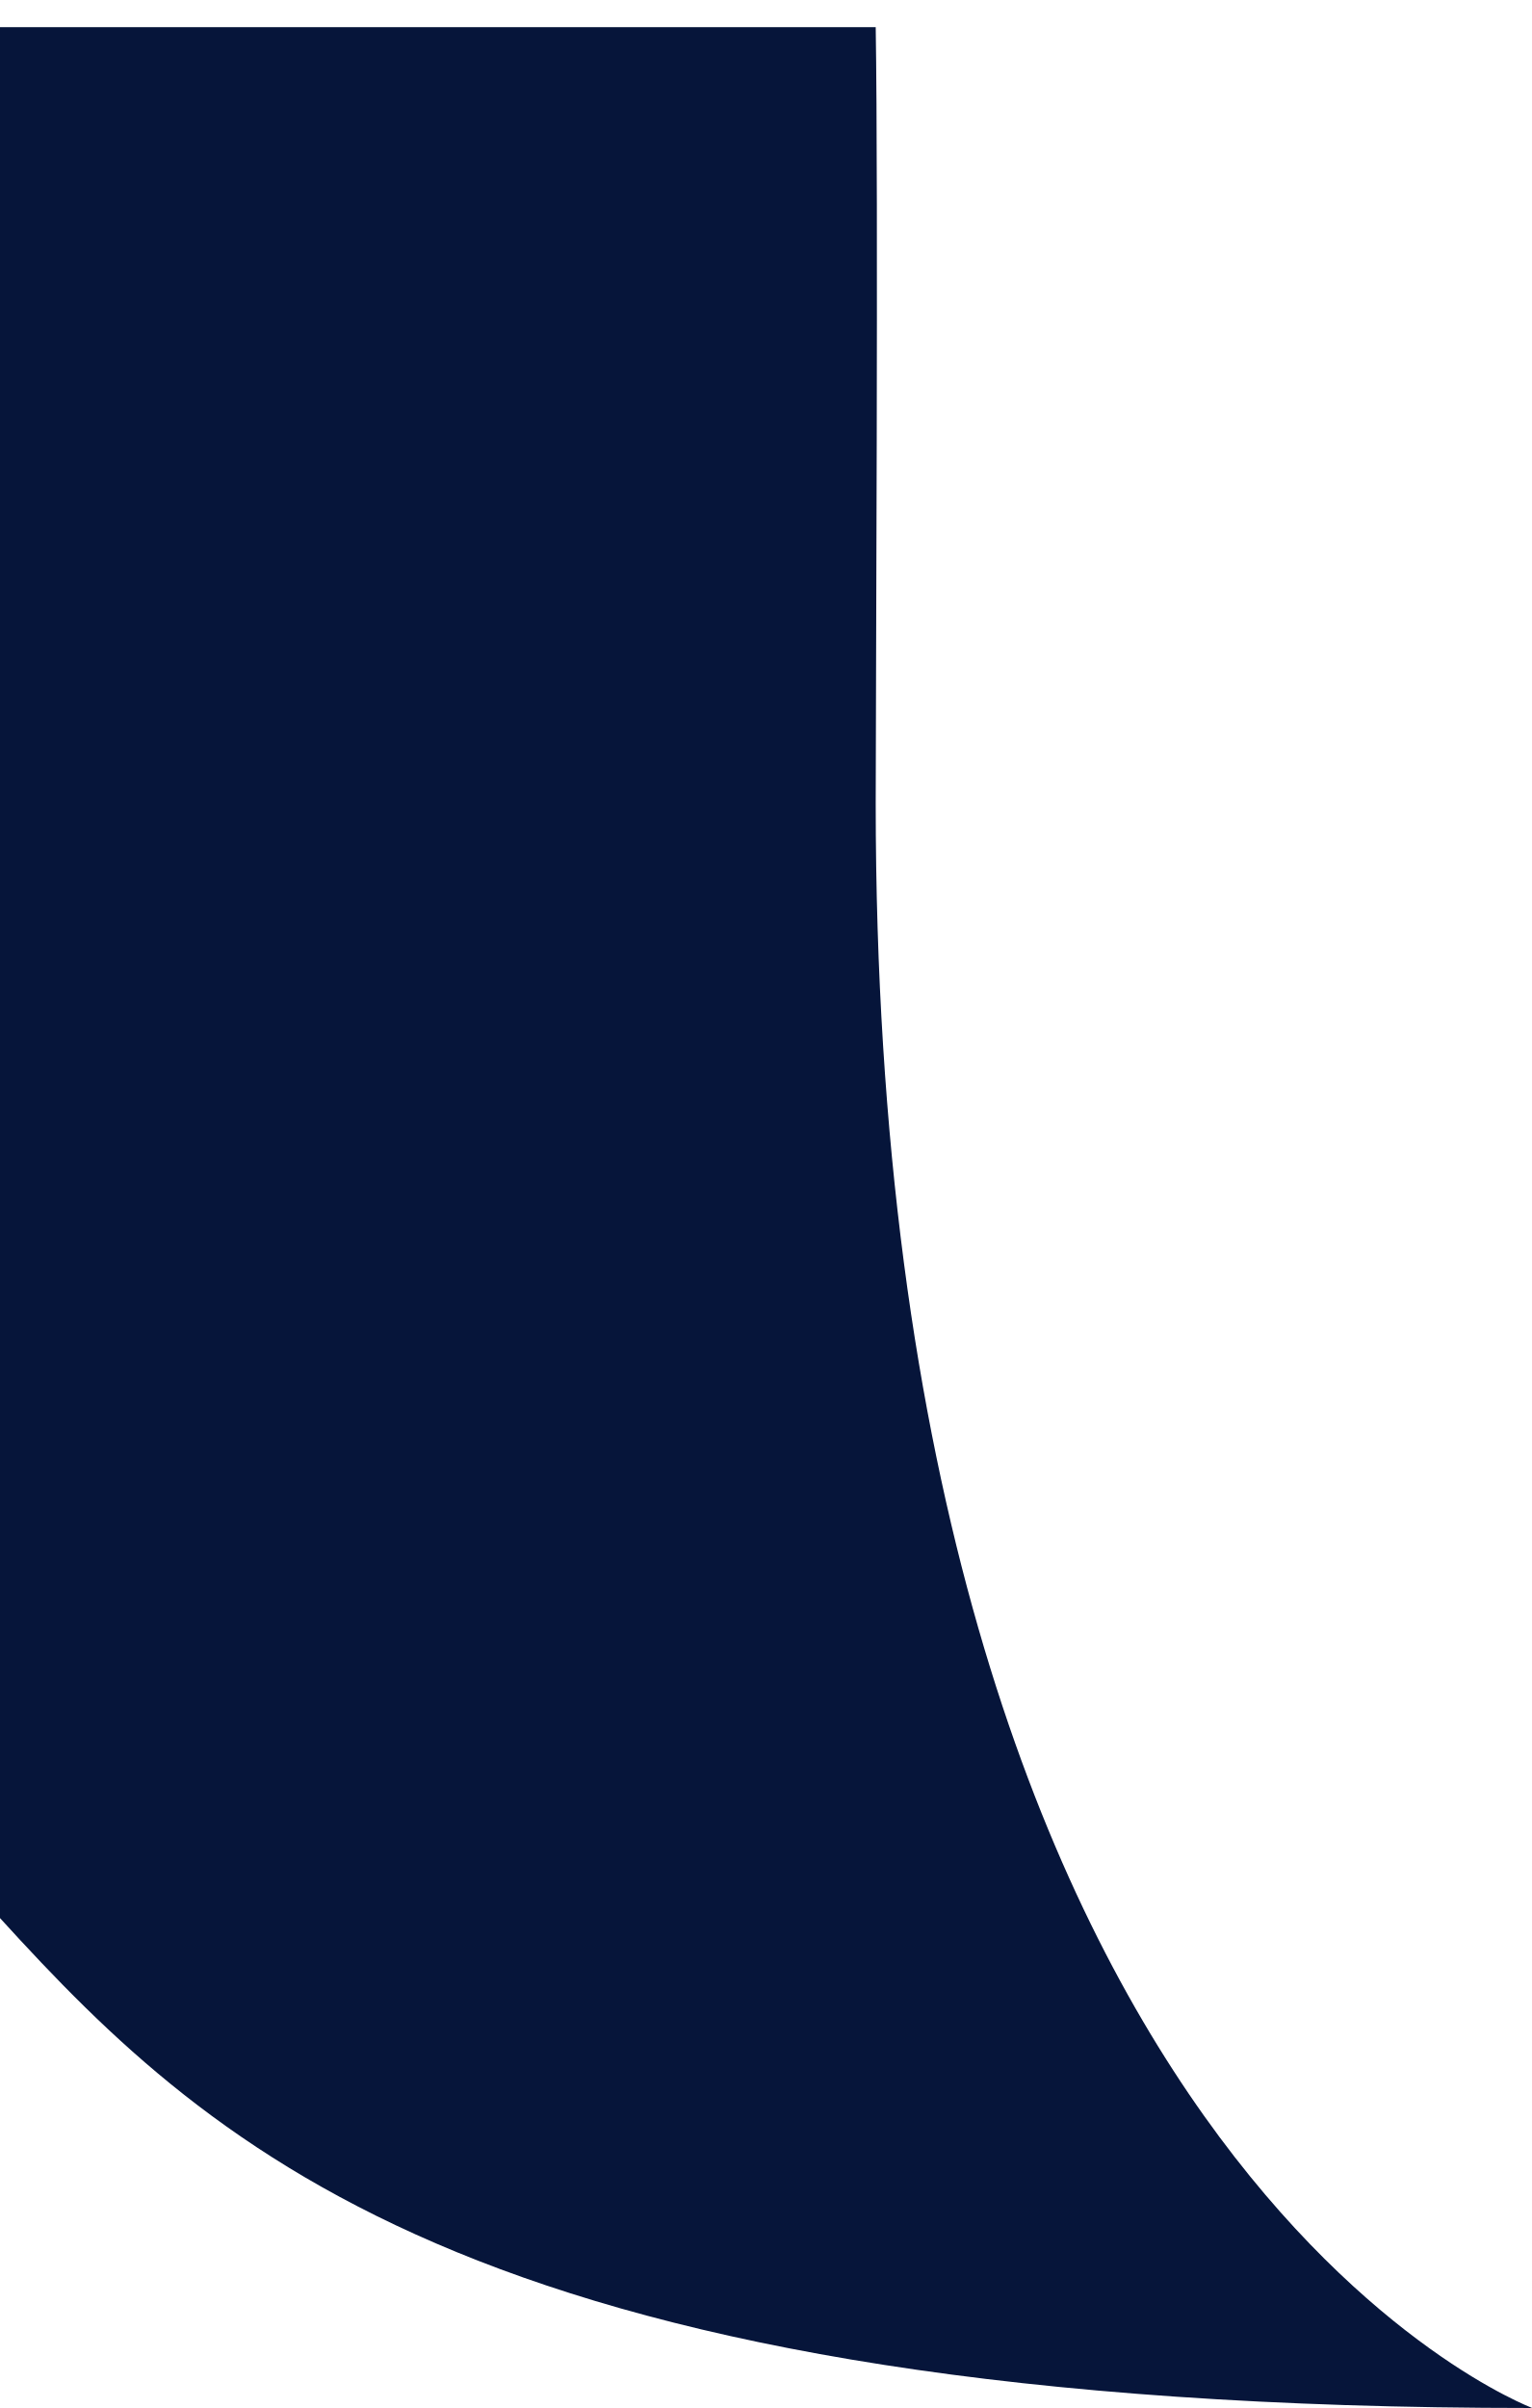
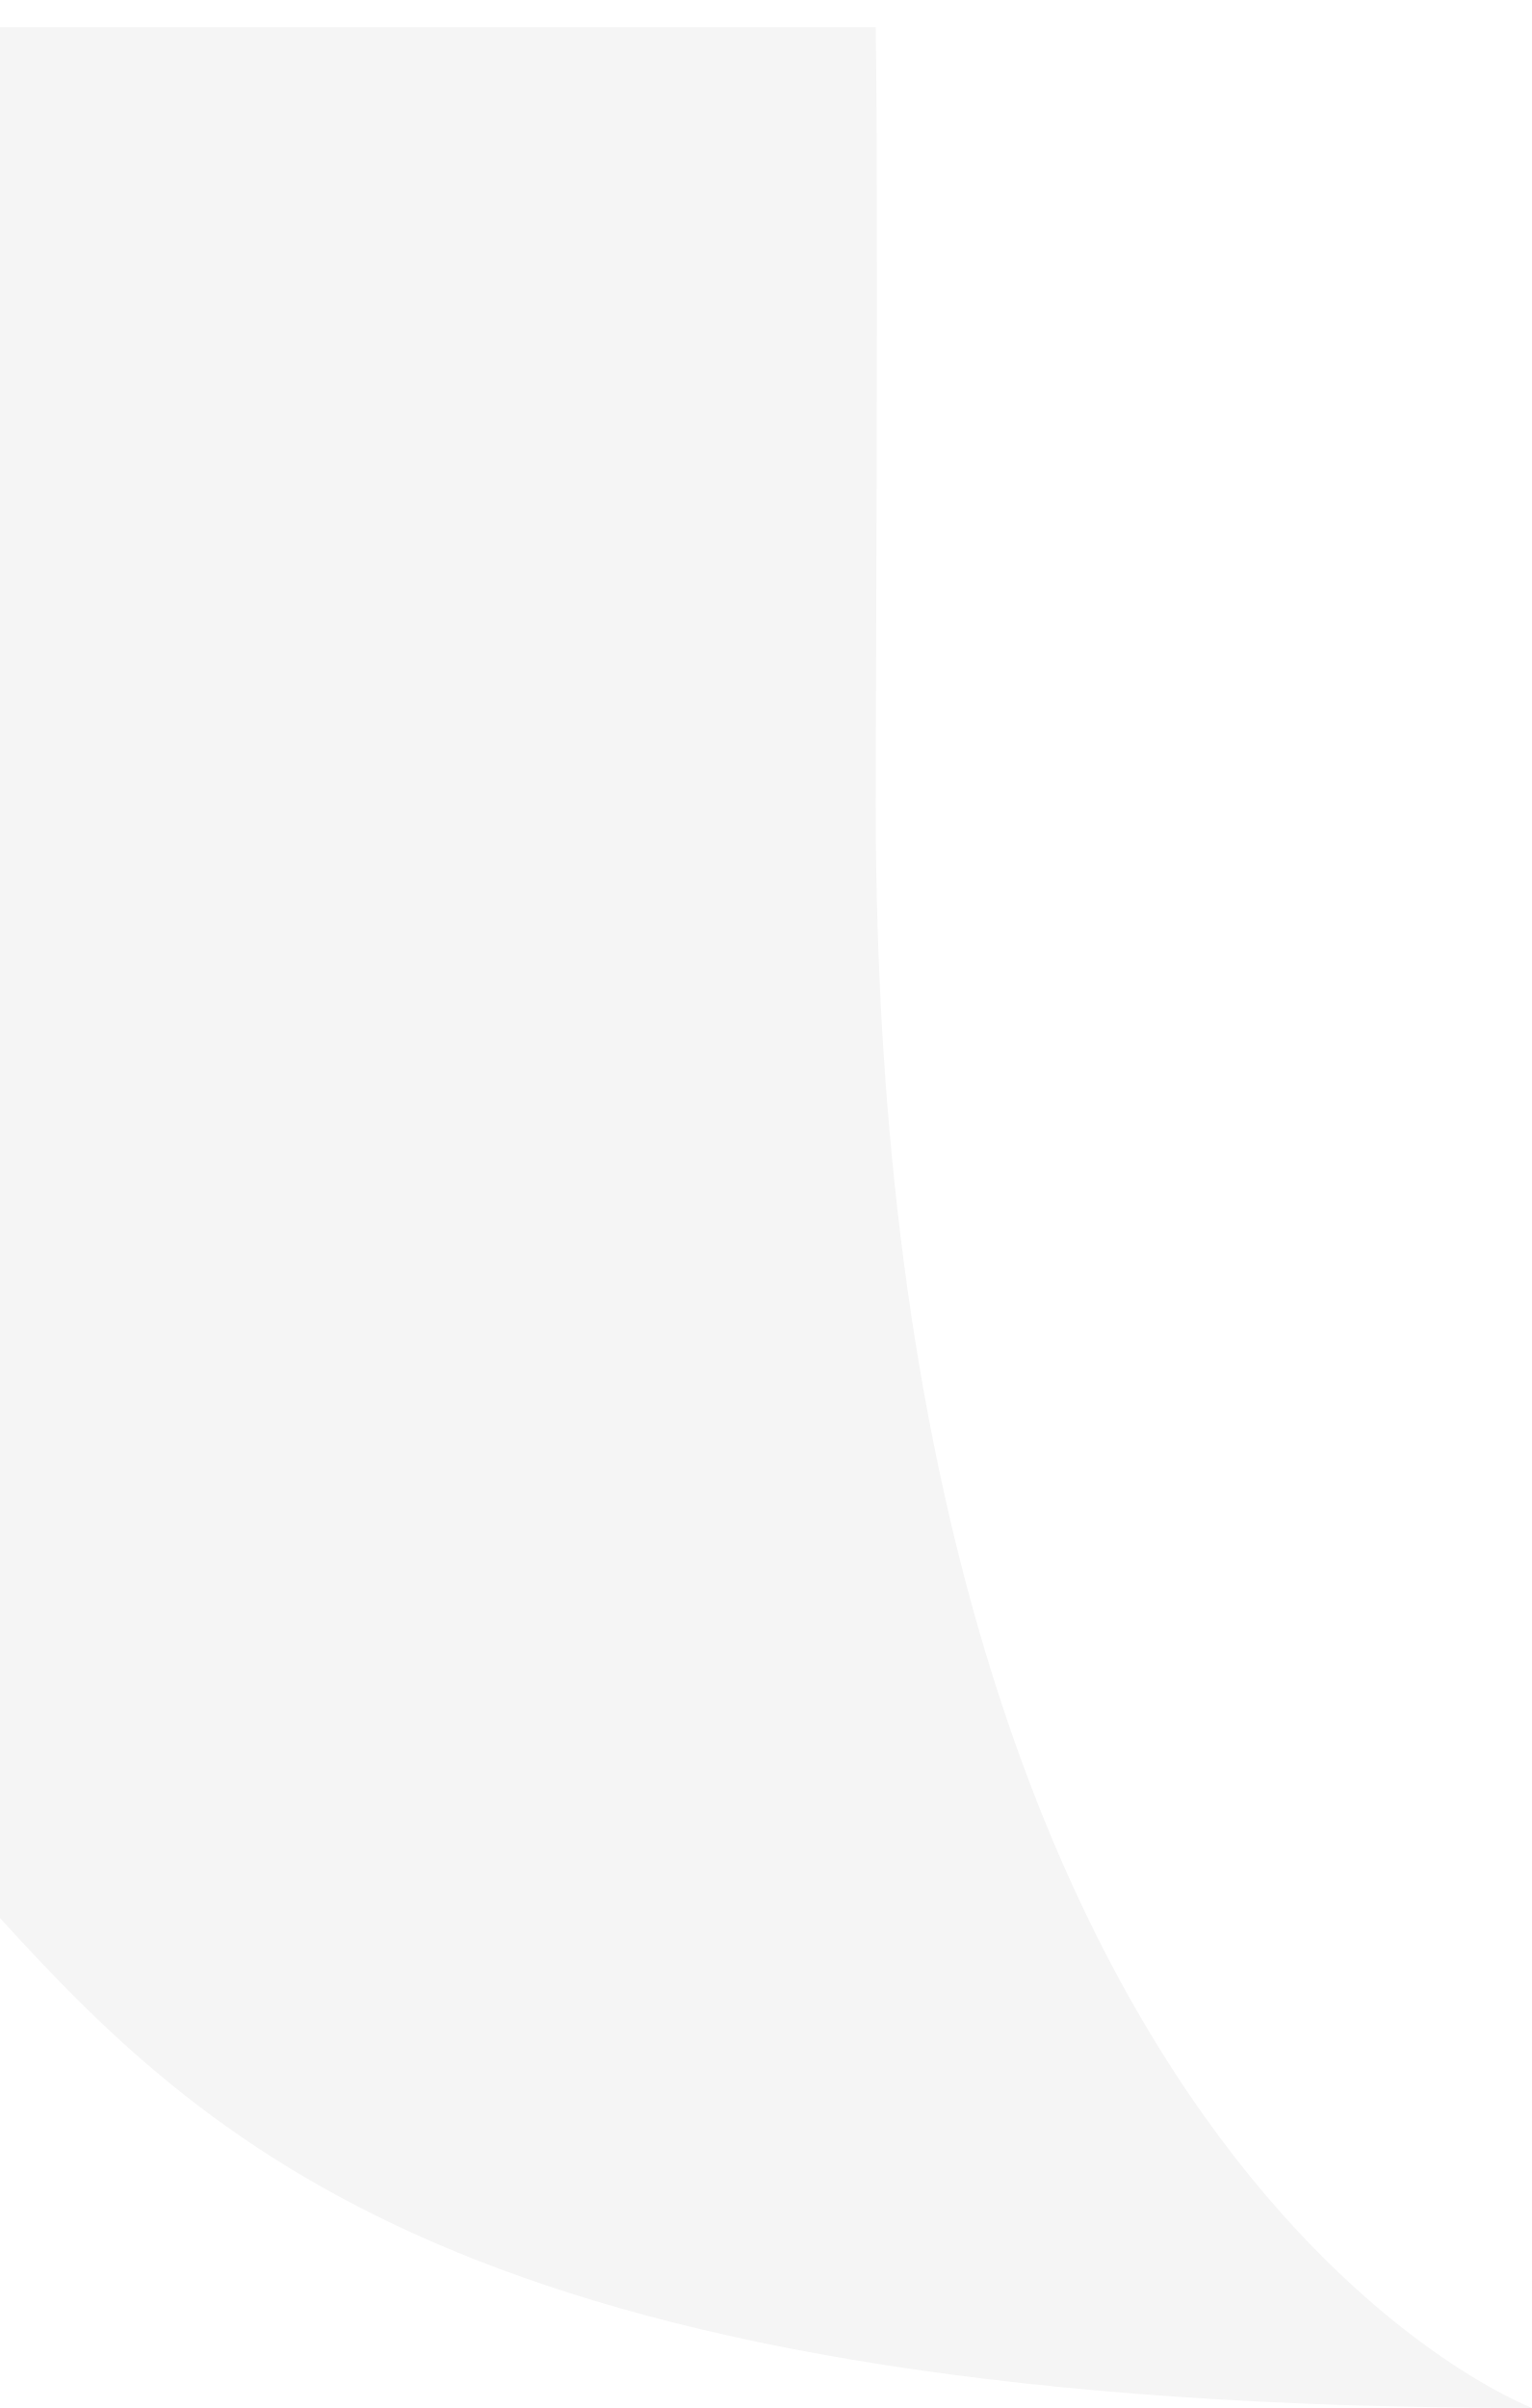
<svg xmlns="http://www.w3.org/2000/svg" width="14" height="22" viewBox="0 0 14 22" fill="none">
-   <path d="M14 22C4.486 22 1.976 19.694 0 17.524V0.248H8.003C8.028 1.771 8.003 6.445 8.003 7.342C8.004 19.769 14.003 21.996 14 21.999V22Z" fill="#06153A" />
+   <path d="M14 22C4.486 22 1.976 19.694 0 17.524V0.248H8.003C8.028 1.771 8.003 6.445 8.003 7.342C8.004 19.769 14.003 21.996 14 21.999V22Z" fill="#F5F5F5" />
</svg>
